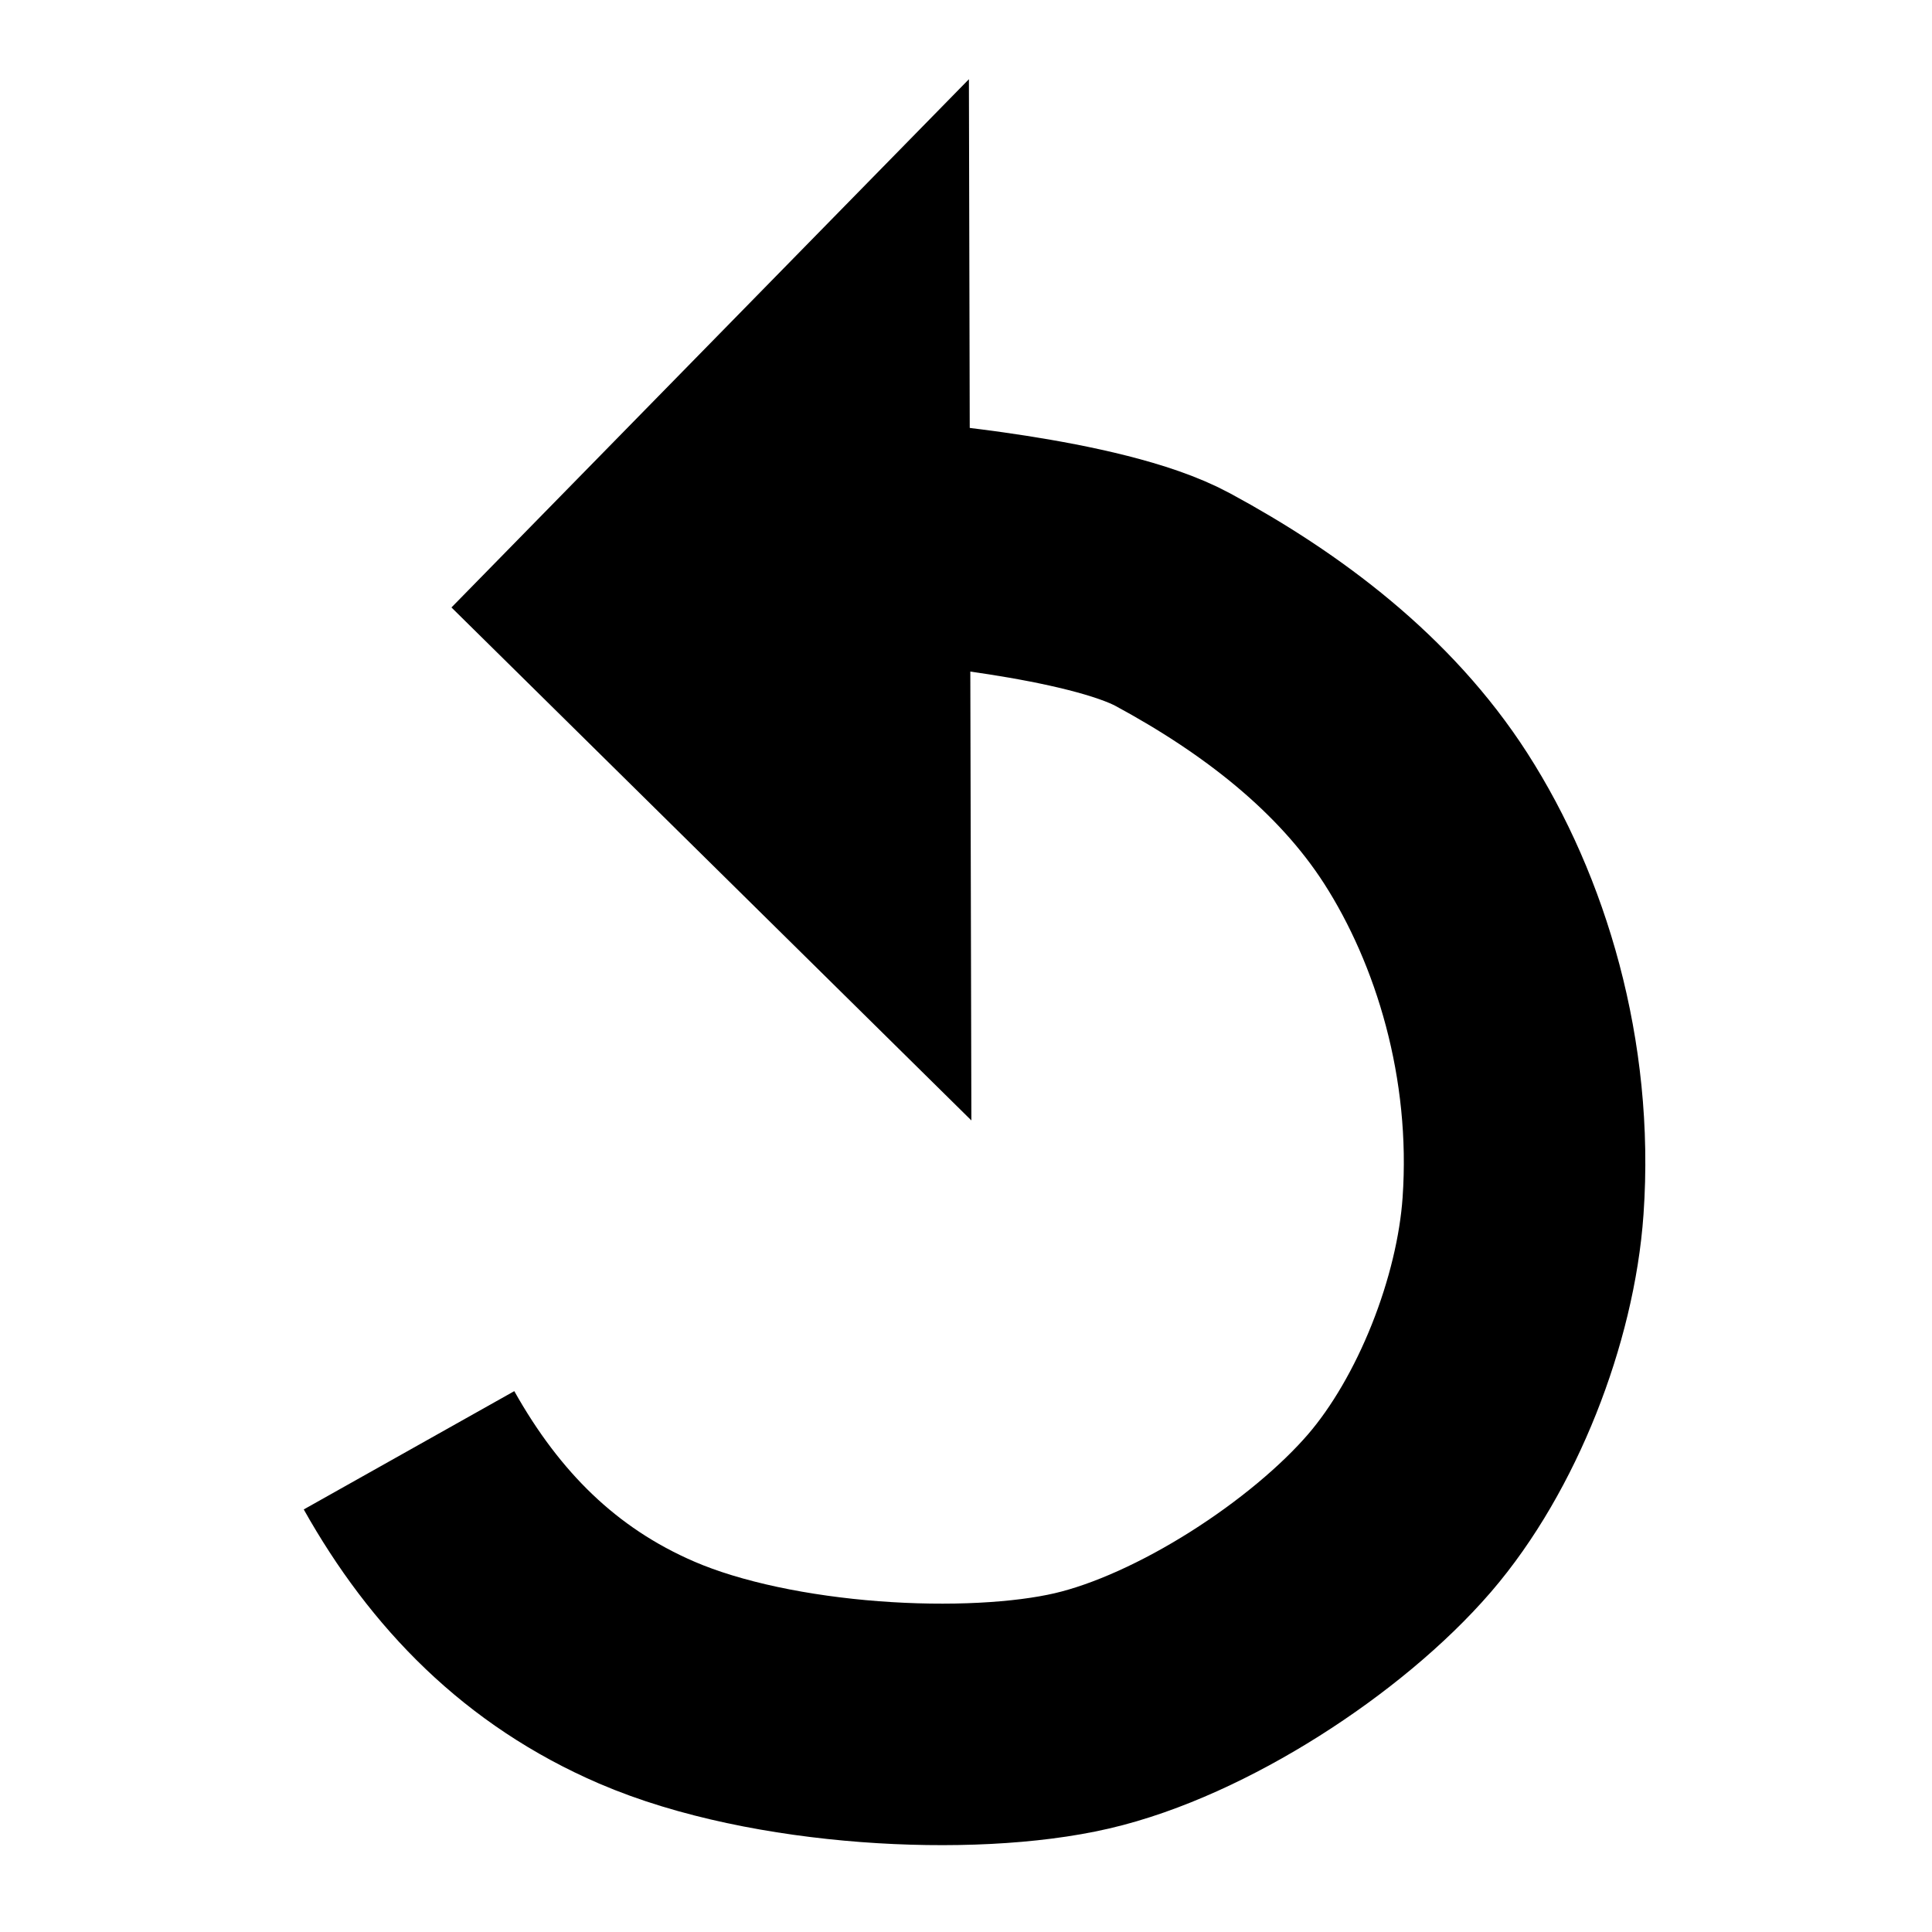
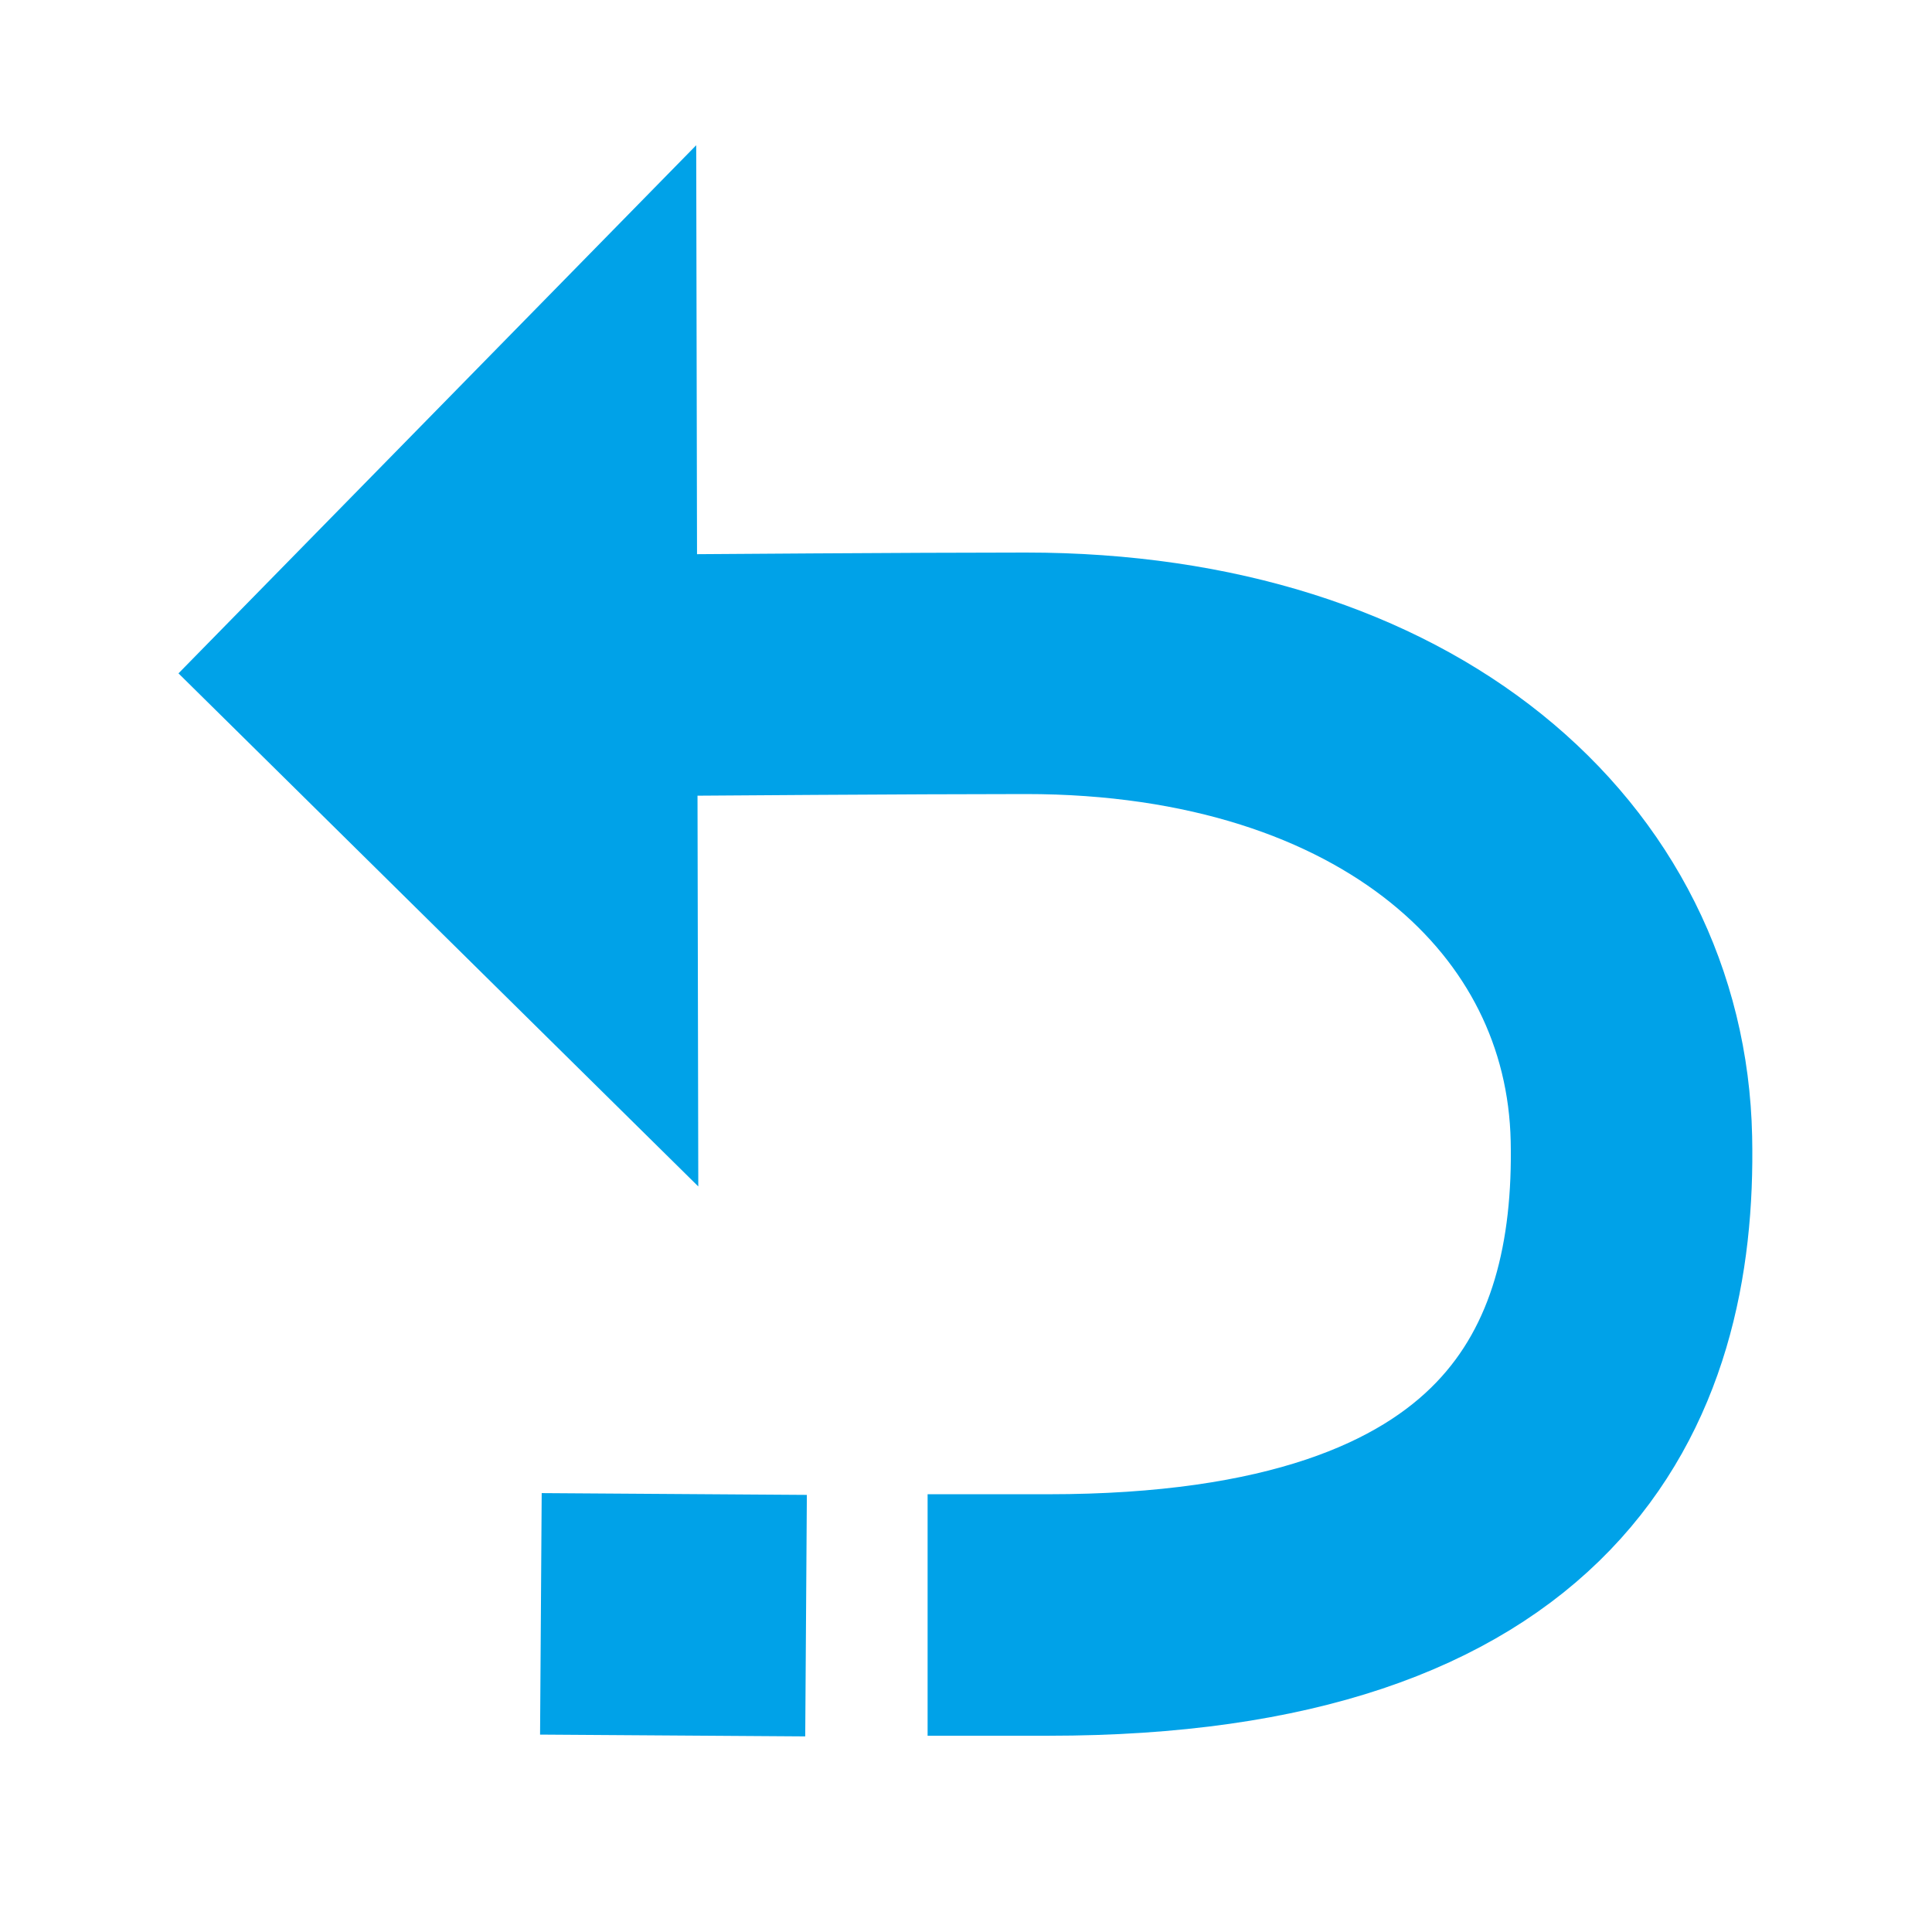
<svg xmlns="http://www.w3.org/2000/svg" width="24" height="24" viewBox="0 0 24 24" fill="none" stroke="currentColor" stroke-width="2" stroke-linecap="round" stroke-linejoin="round" class="feather feather-plus" version="1.1" id="svg1429">
  <defs id="defs1433">
    </defs>
-   <path style="fill:#000000;fill-opacity:1;stroke:#000000;stroke-width:1px;stroke-linecap:butt;stroke-linejoin:miter;stroke-opacity:1" d="M 11.539,2.206 11.564,12.72 6.314,7.54 Z" id="path846" />
-   <path style="fill:none;stroke:#000000;stroke-width:3;stroke-linecap:butt;stroke-linejoin:miter;stroke-miterlimit:4;stroke-dasharray:none;stroke-opacity:1" d="m 11.193,6.735 c 0,0 2.406,0.189 3.376,0.714 1.229,0.664 2.386,1.541 3.142,2.717 0.81,1.262 1.336,2.995 1.209,4.814 -0.09,1.294 -0.692,2.838 -1.535,3.817 -0.898,1.041 -2.577,2.138 -3.945,2.456 -1.377,0.32 -3.85,0.195 -5.405,-0.475 -1.323,-0.57 -2.259,-1.525 -2.954,-2.762" id="path852" />
+   <path style="fill:#00a2e8;fill-opacity:1;stroke:#00a2e8;stroke-width:1px;stroke-linecap:butt;stroke-linejoin:miter;stroke-opacity:1" d="M 8.151,3.026 8.172,13.54 2.923,8.359 Z" id="path846" />
+   <path style="fill:none;fill-opacity:1;stroke:#00a2e8;stroke-width:3;stroke-linecap:square;stroke-linejoin:round;stroke-miterlimit:4;stroke-dasharray:none;stroke-opacity:1" d="m 8.557,8.385 c 0,0 2.762,-0.021 4.185,-0.021 4.625,-7.1e-4 7.456,2.55 7.524,5.781 0.063,2.962 -1.234,5.917 -7.243,5.917" id="path852" />
+   <path style="fill:none;fill-opacity:1;stroke:#00a2e8;stroke-width:3;stroke-linecap:square;stroke-linejoin:round;stroke-miterlimit:4;stroke-dasharray:none;stroke-opacity:1" d="M 8.513,20.06 8.219,20.058" id="path852-6" />
</svg>
